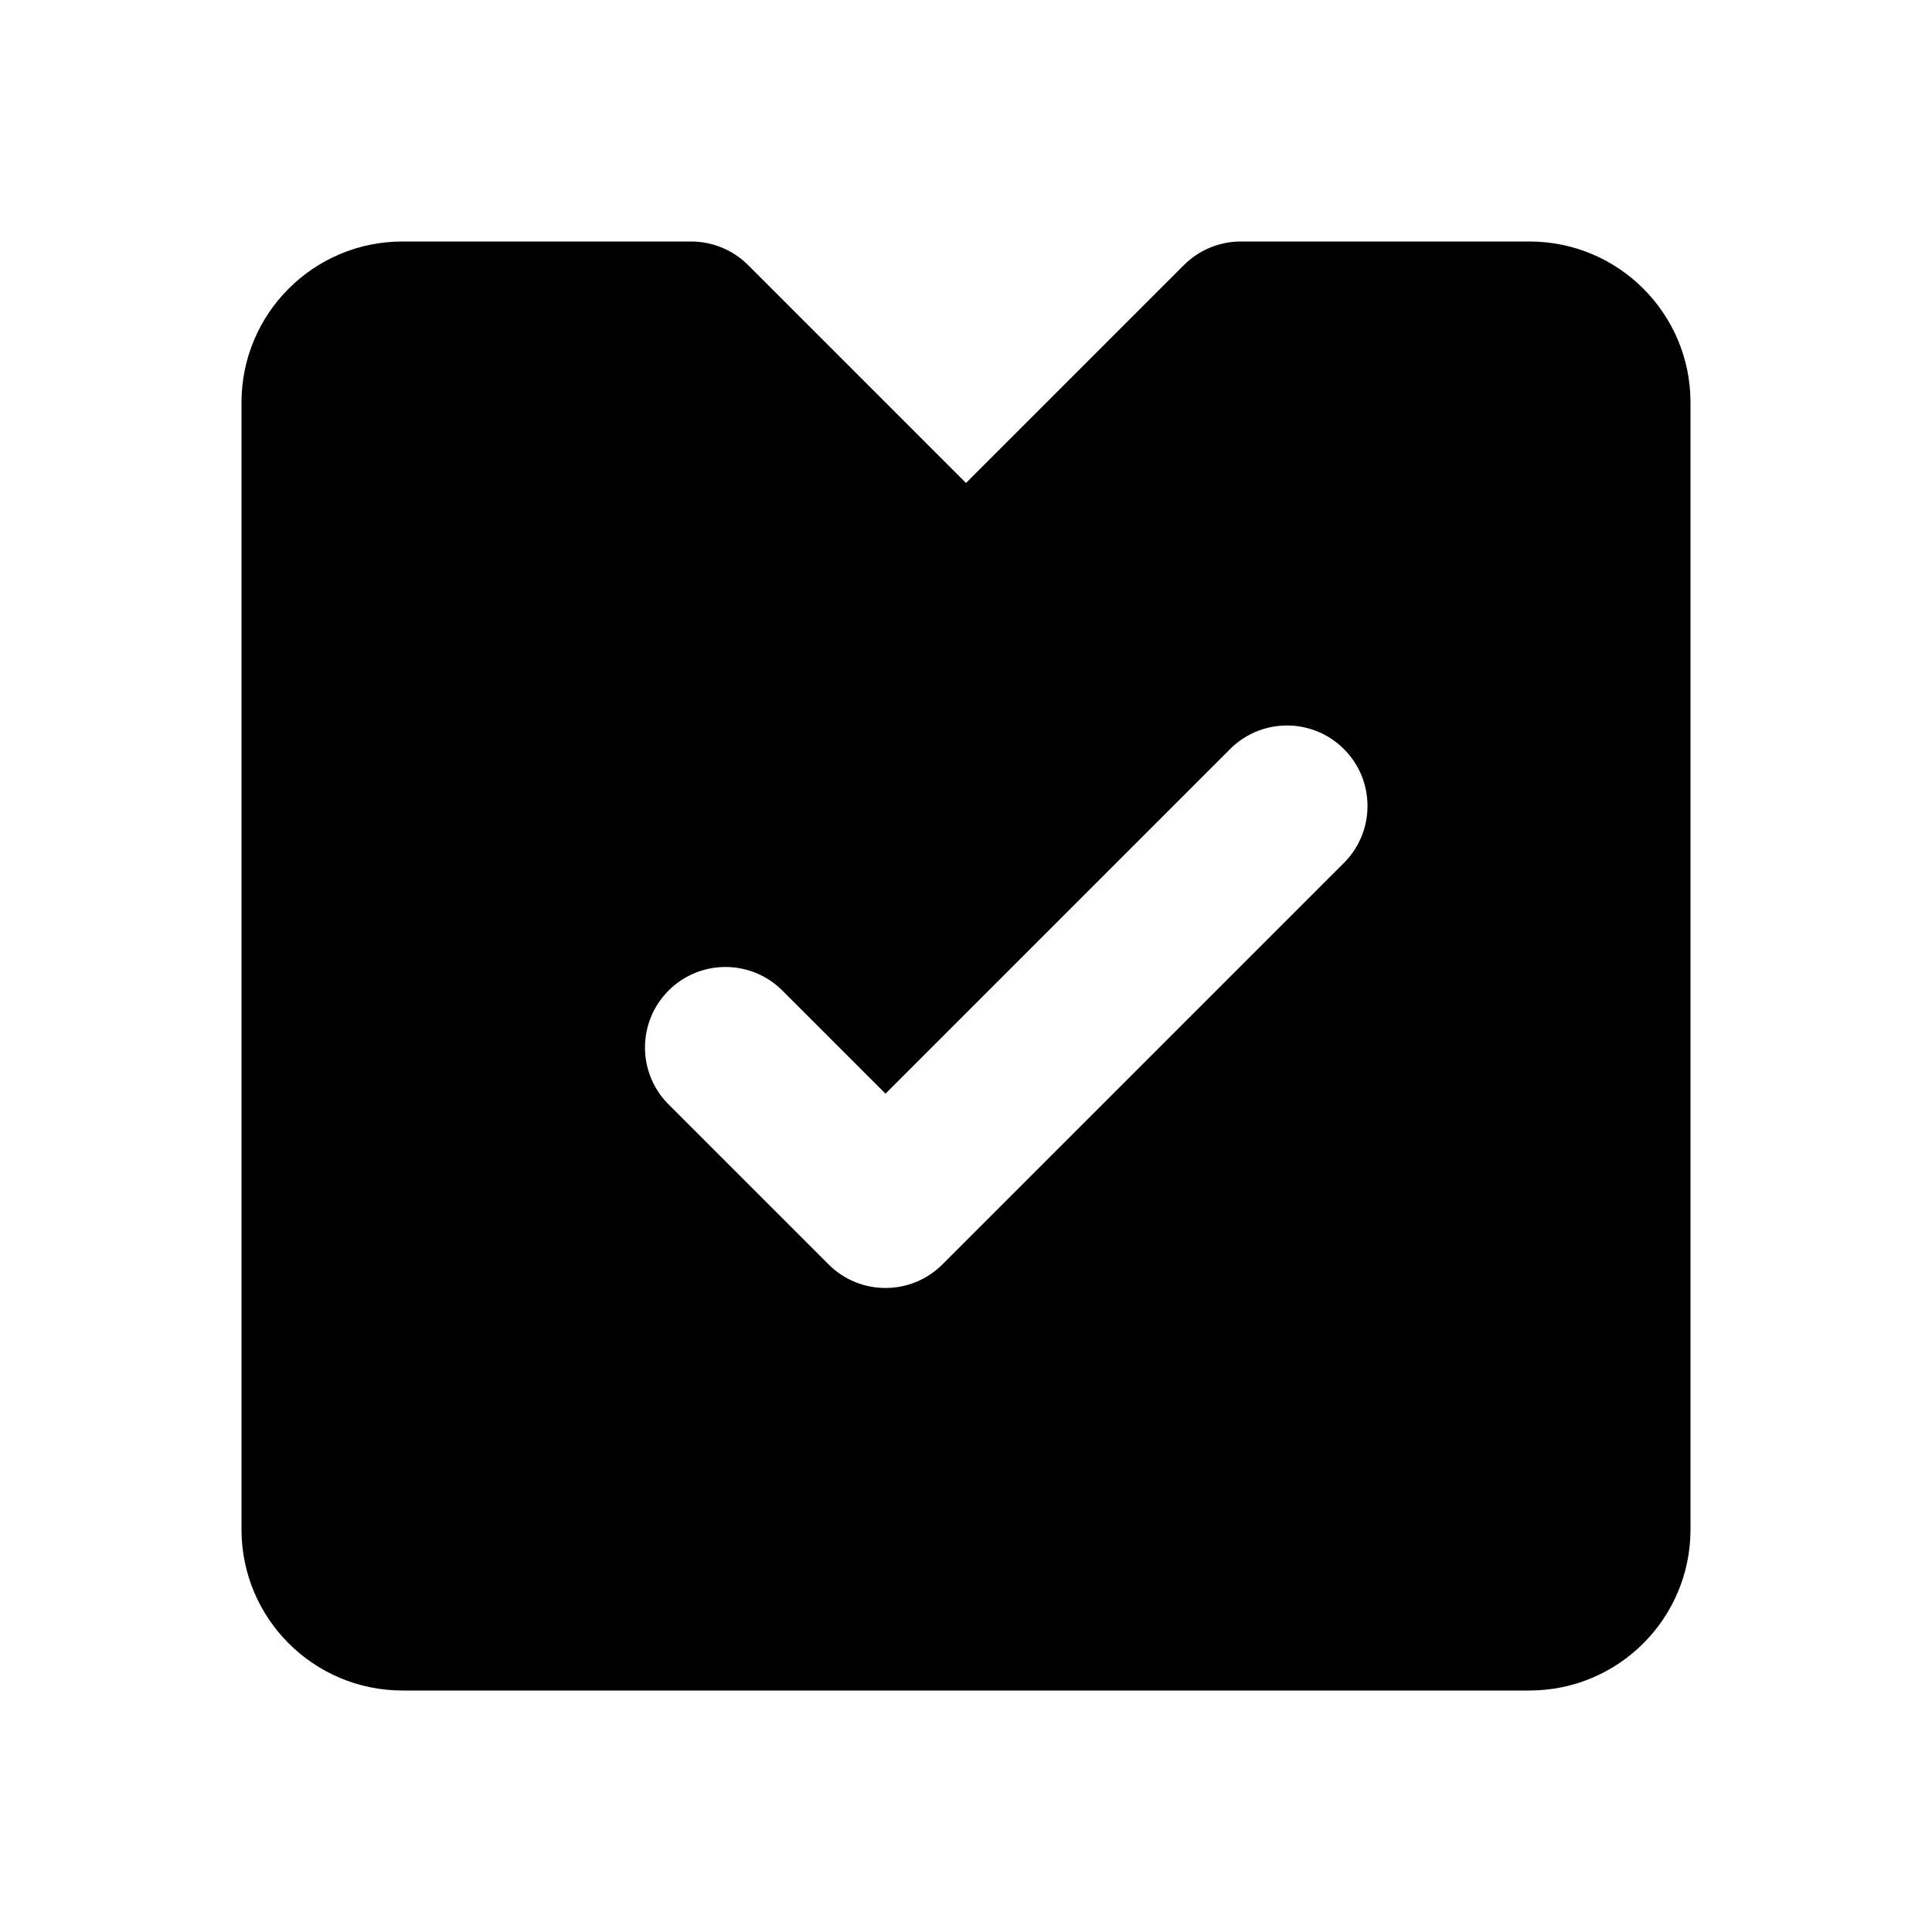
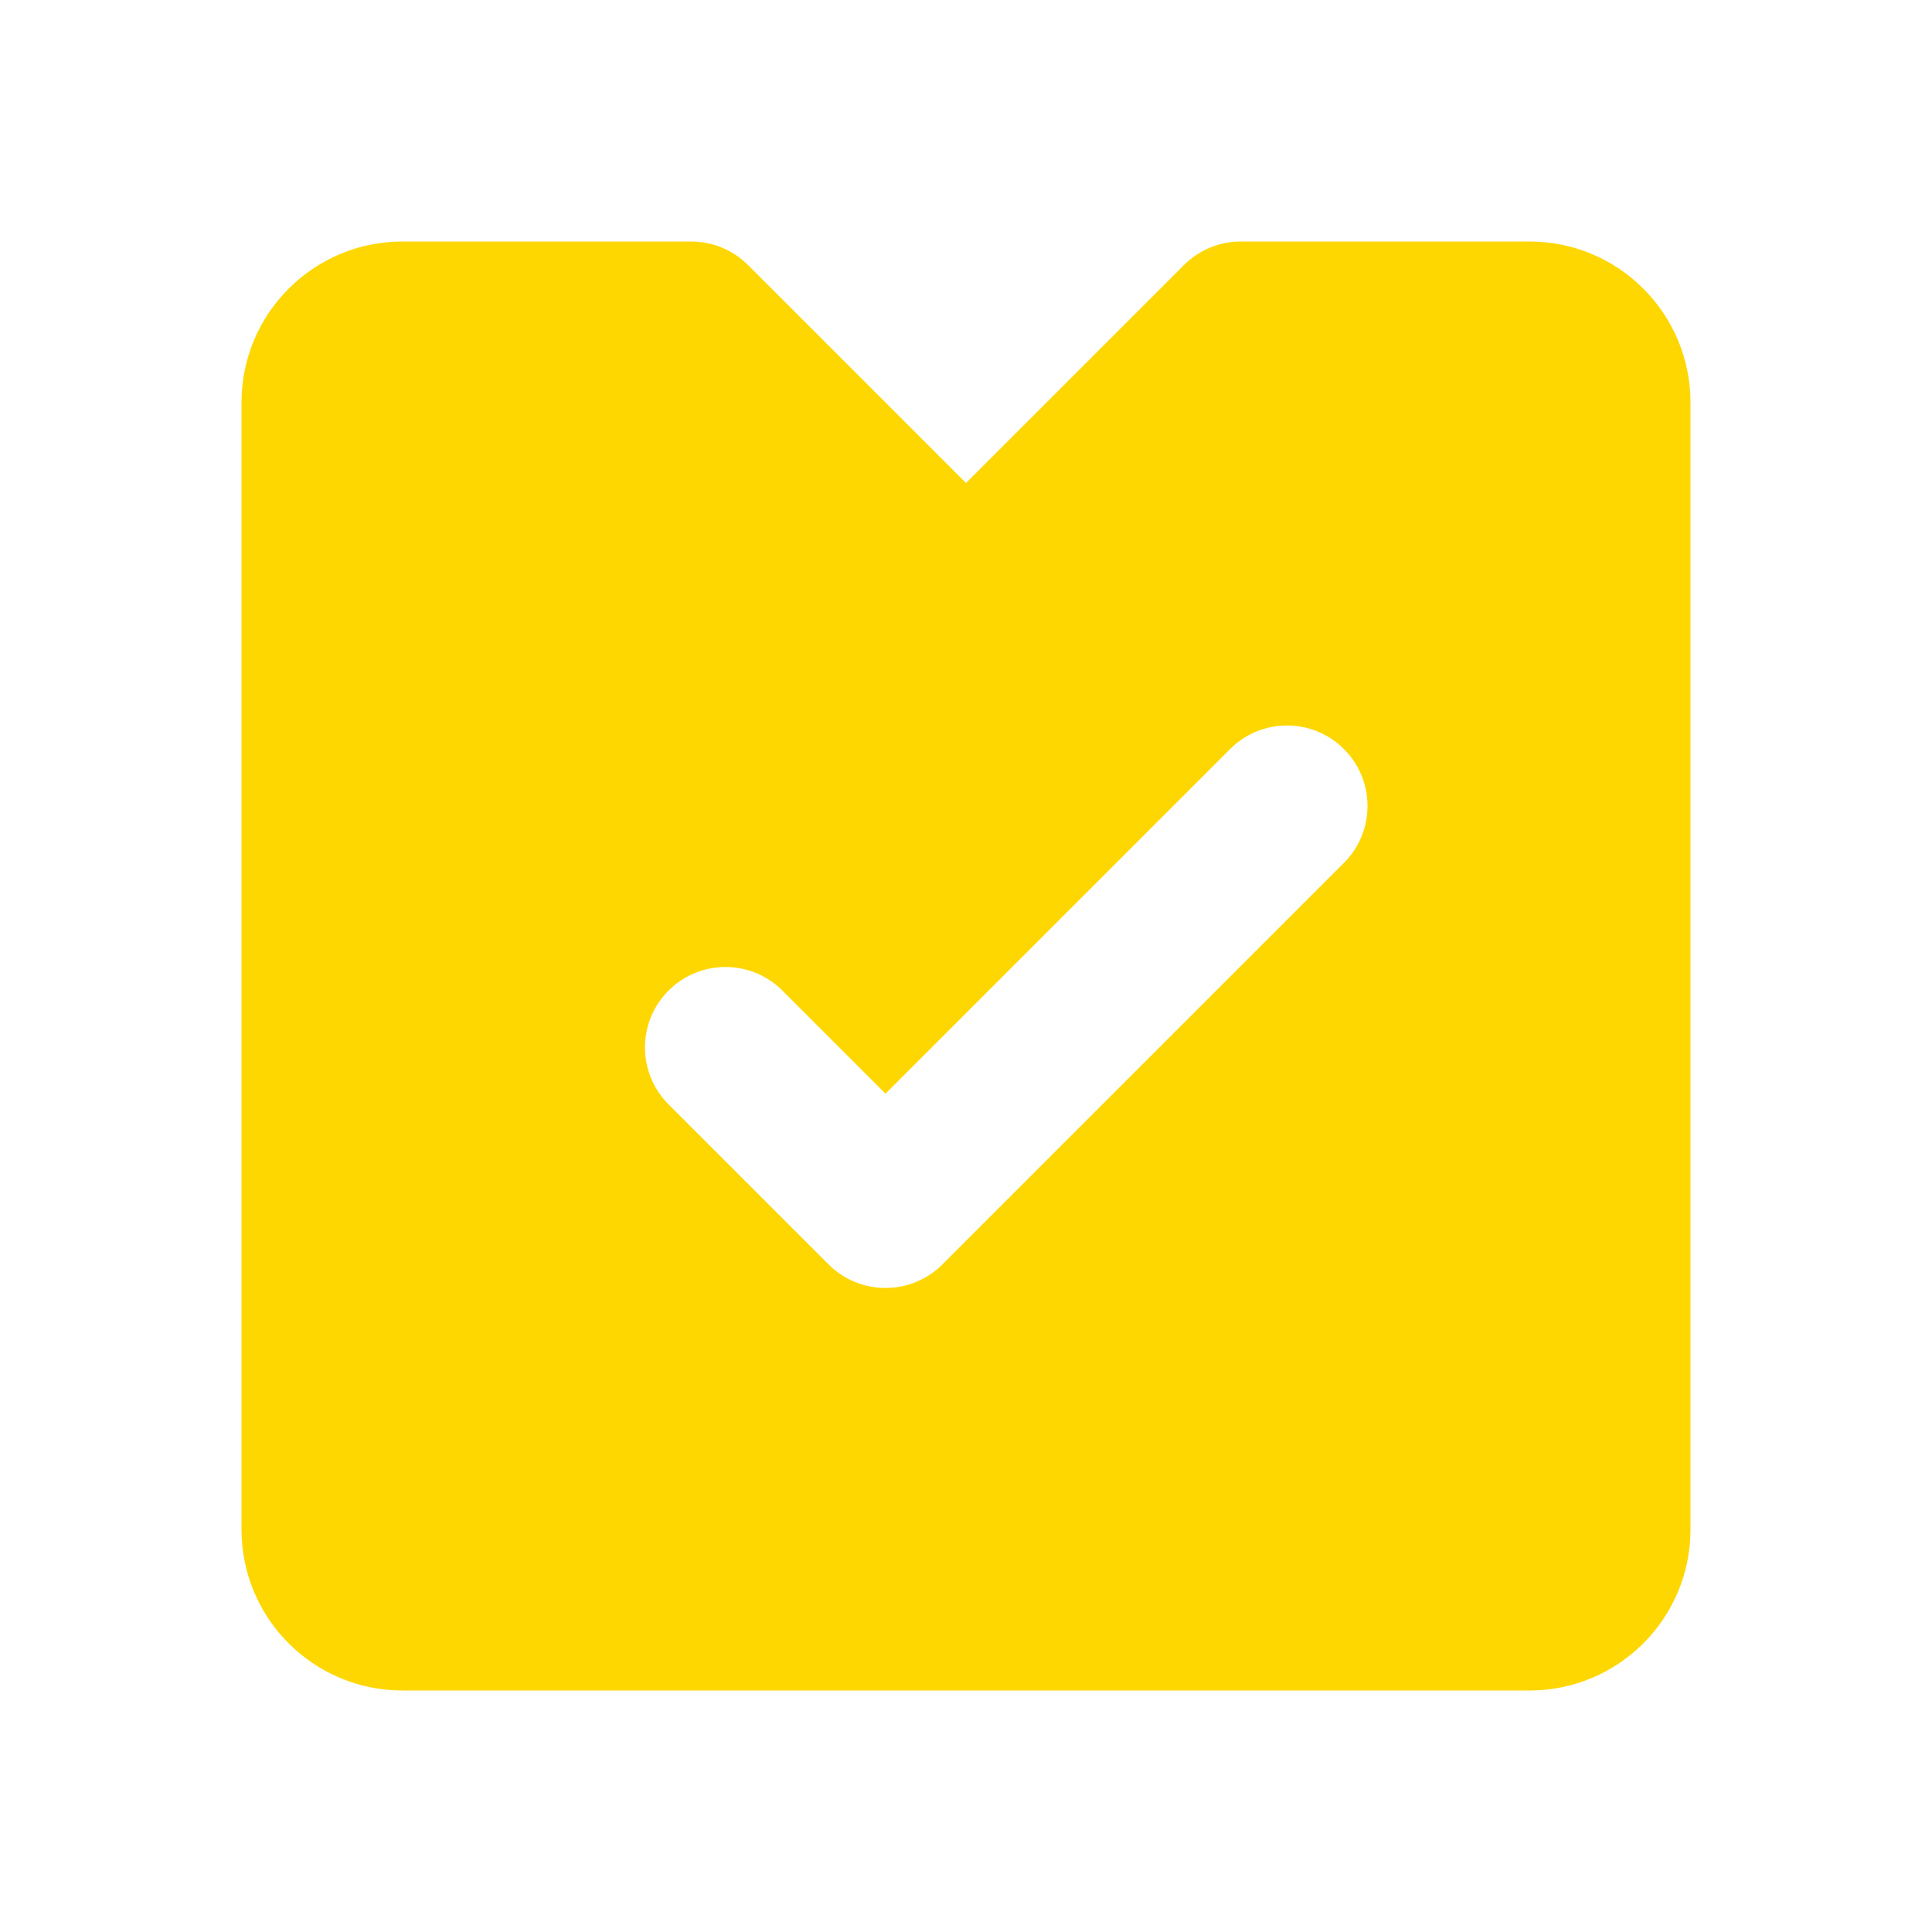
- <svg xmlns="http://www.w3.org/2000/svg" fill="#000000" width="800px" height="800px" viewBox="0 0 24 24">
+ <svg xmlns="http://www.w3.org/2000/svg" fill="#ffd700" width="800px" height="800px" viewBox="0 0 24 24">
  <path d="M19,3H15.414a1,1,0,0,0-.707.293L12,6,9.293,3.293A1,1,0,0,0,8.586,3H5A2,2,0,0,0,3,5V19a2,2,0,0,0,2,2H19a2,2,0,0,0,2-2V5A2,2,0,0,0,19,3Zm-2.293,7.707-5,5a1,1,0,0,1-1.414,0l-2-2a1,1,0,0,1,1.414-1.414L11,13.586l4.293-4.293a1,1,0,0,1,1.414,1.414Z" />
</svg>
